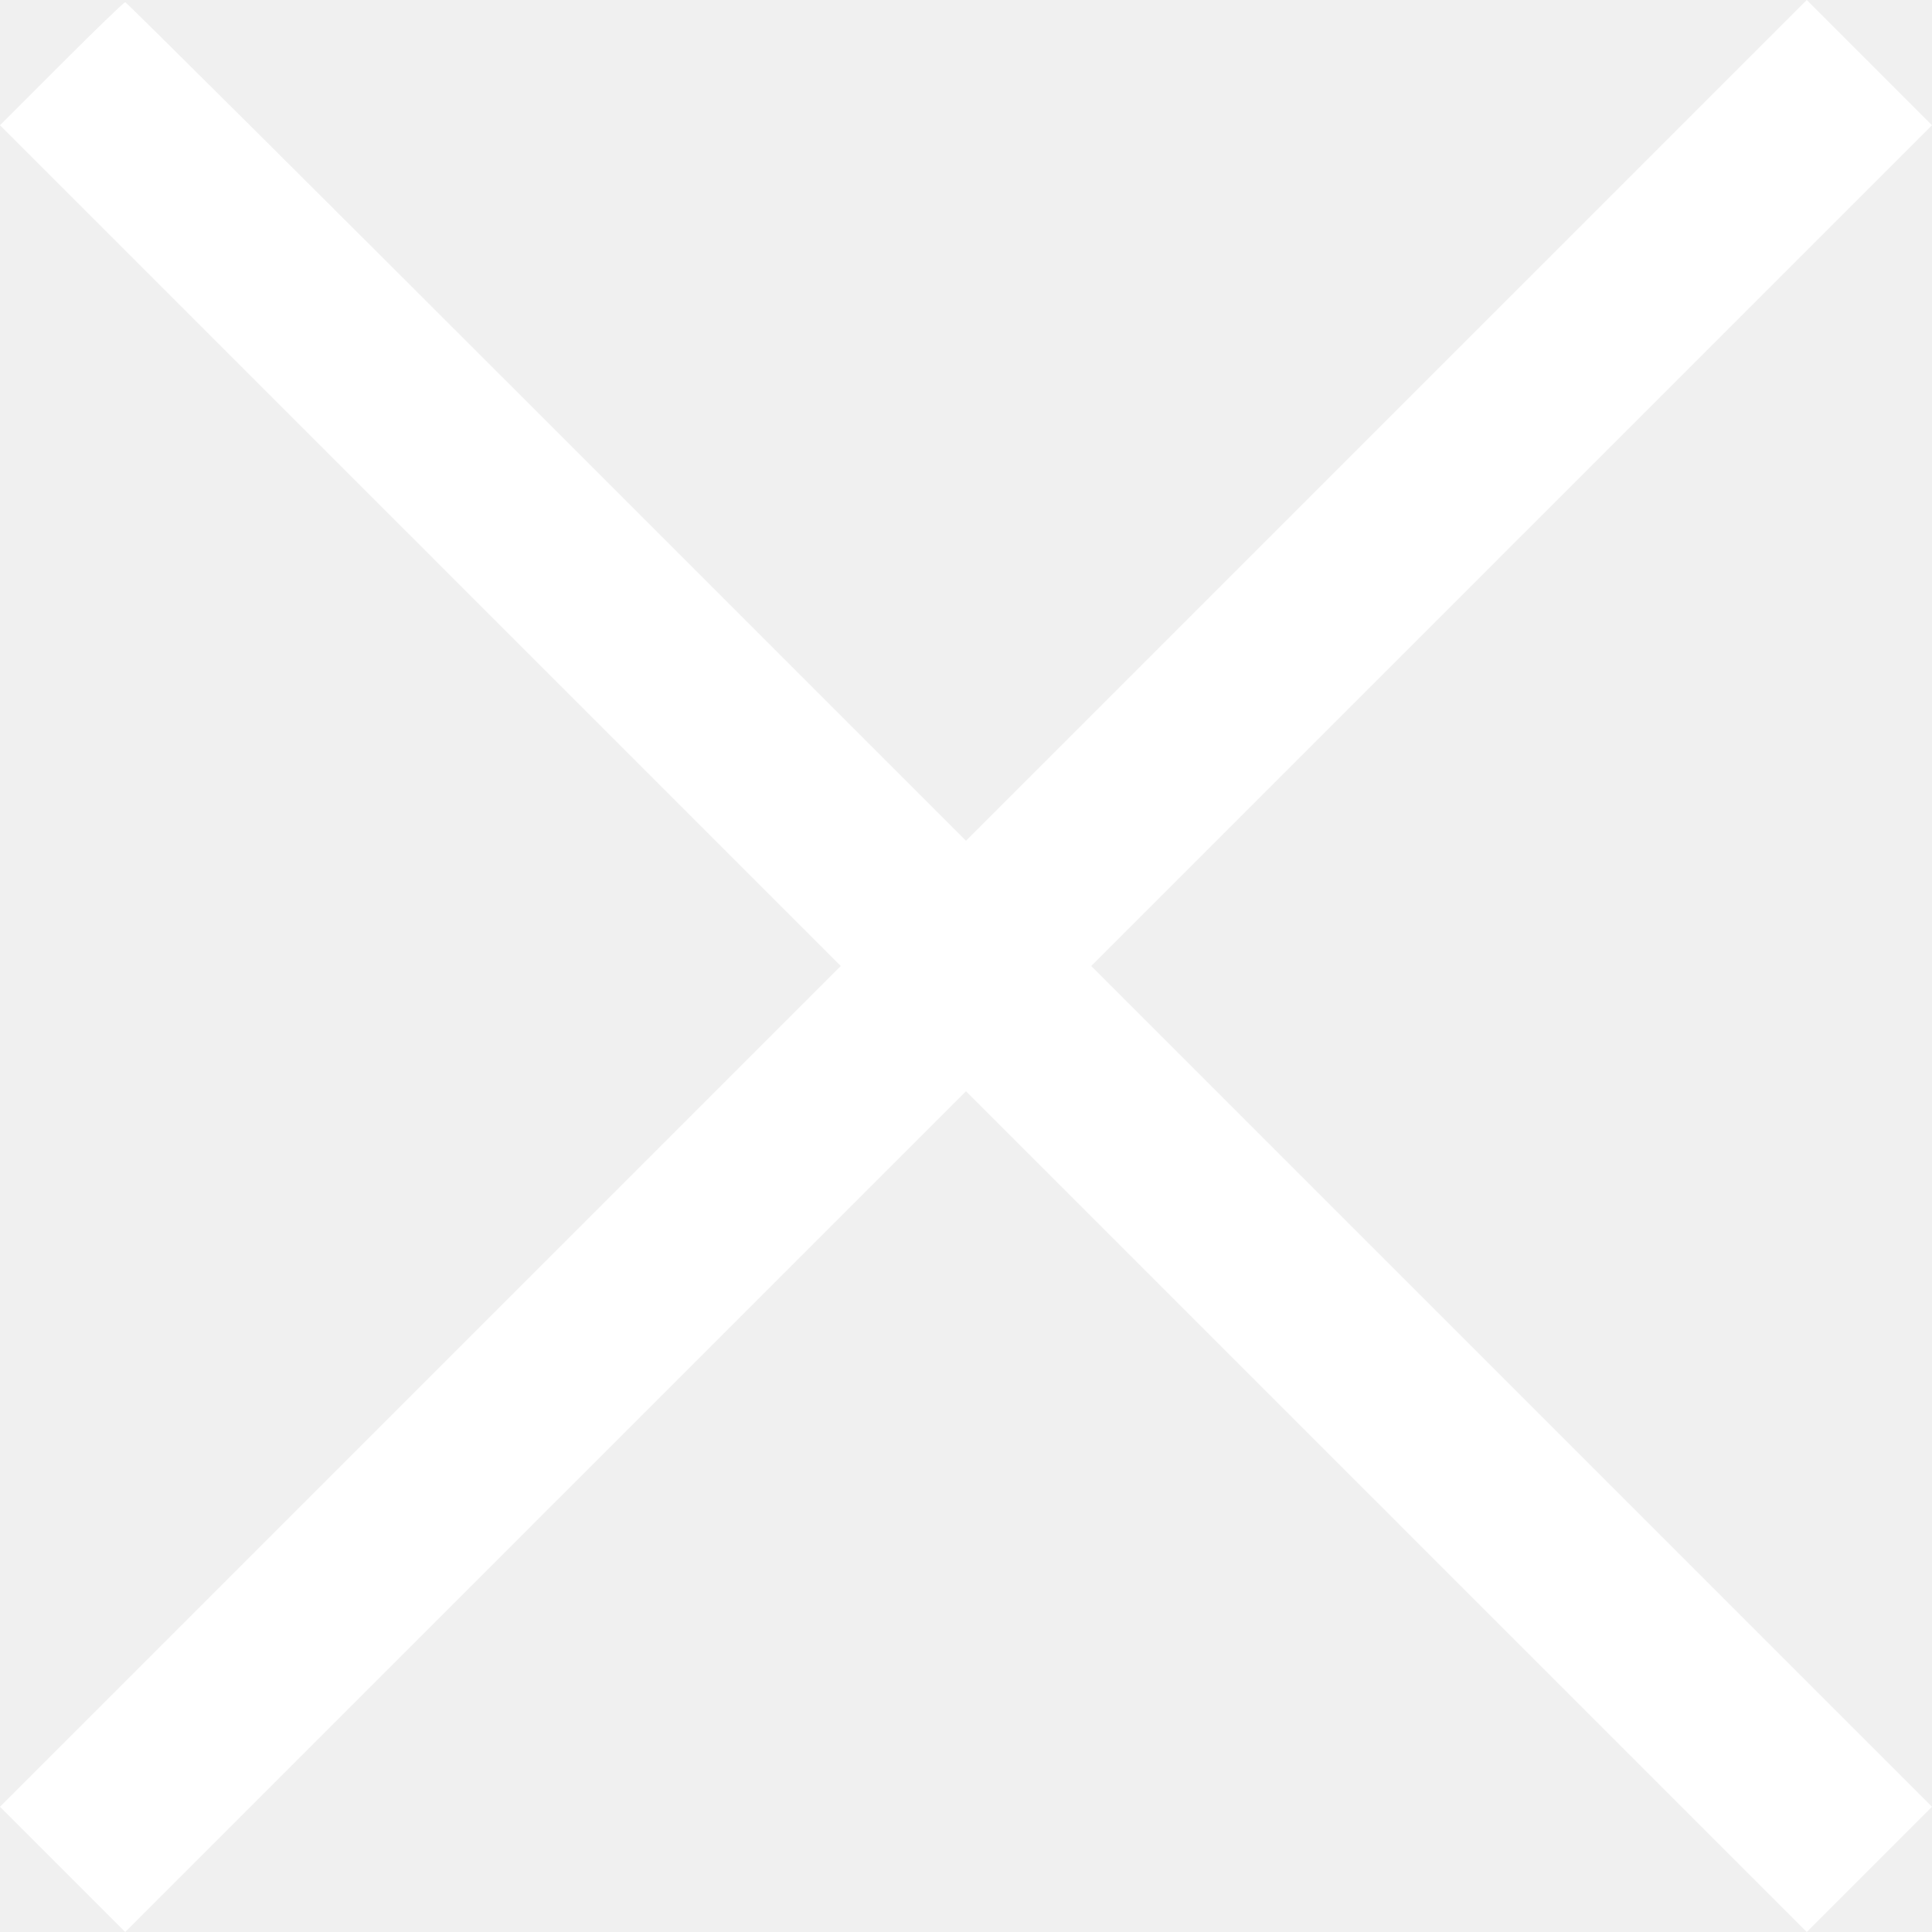
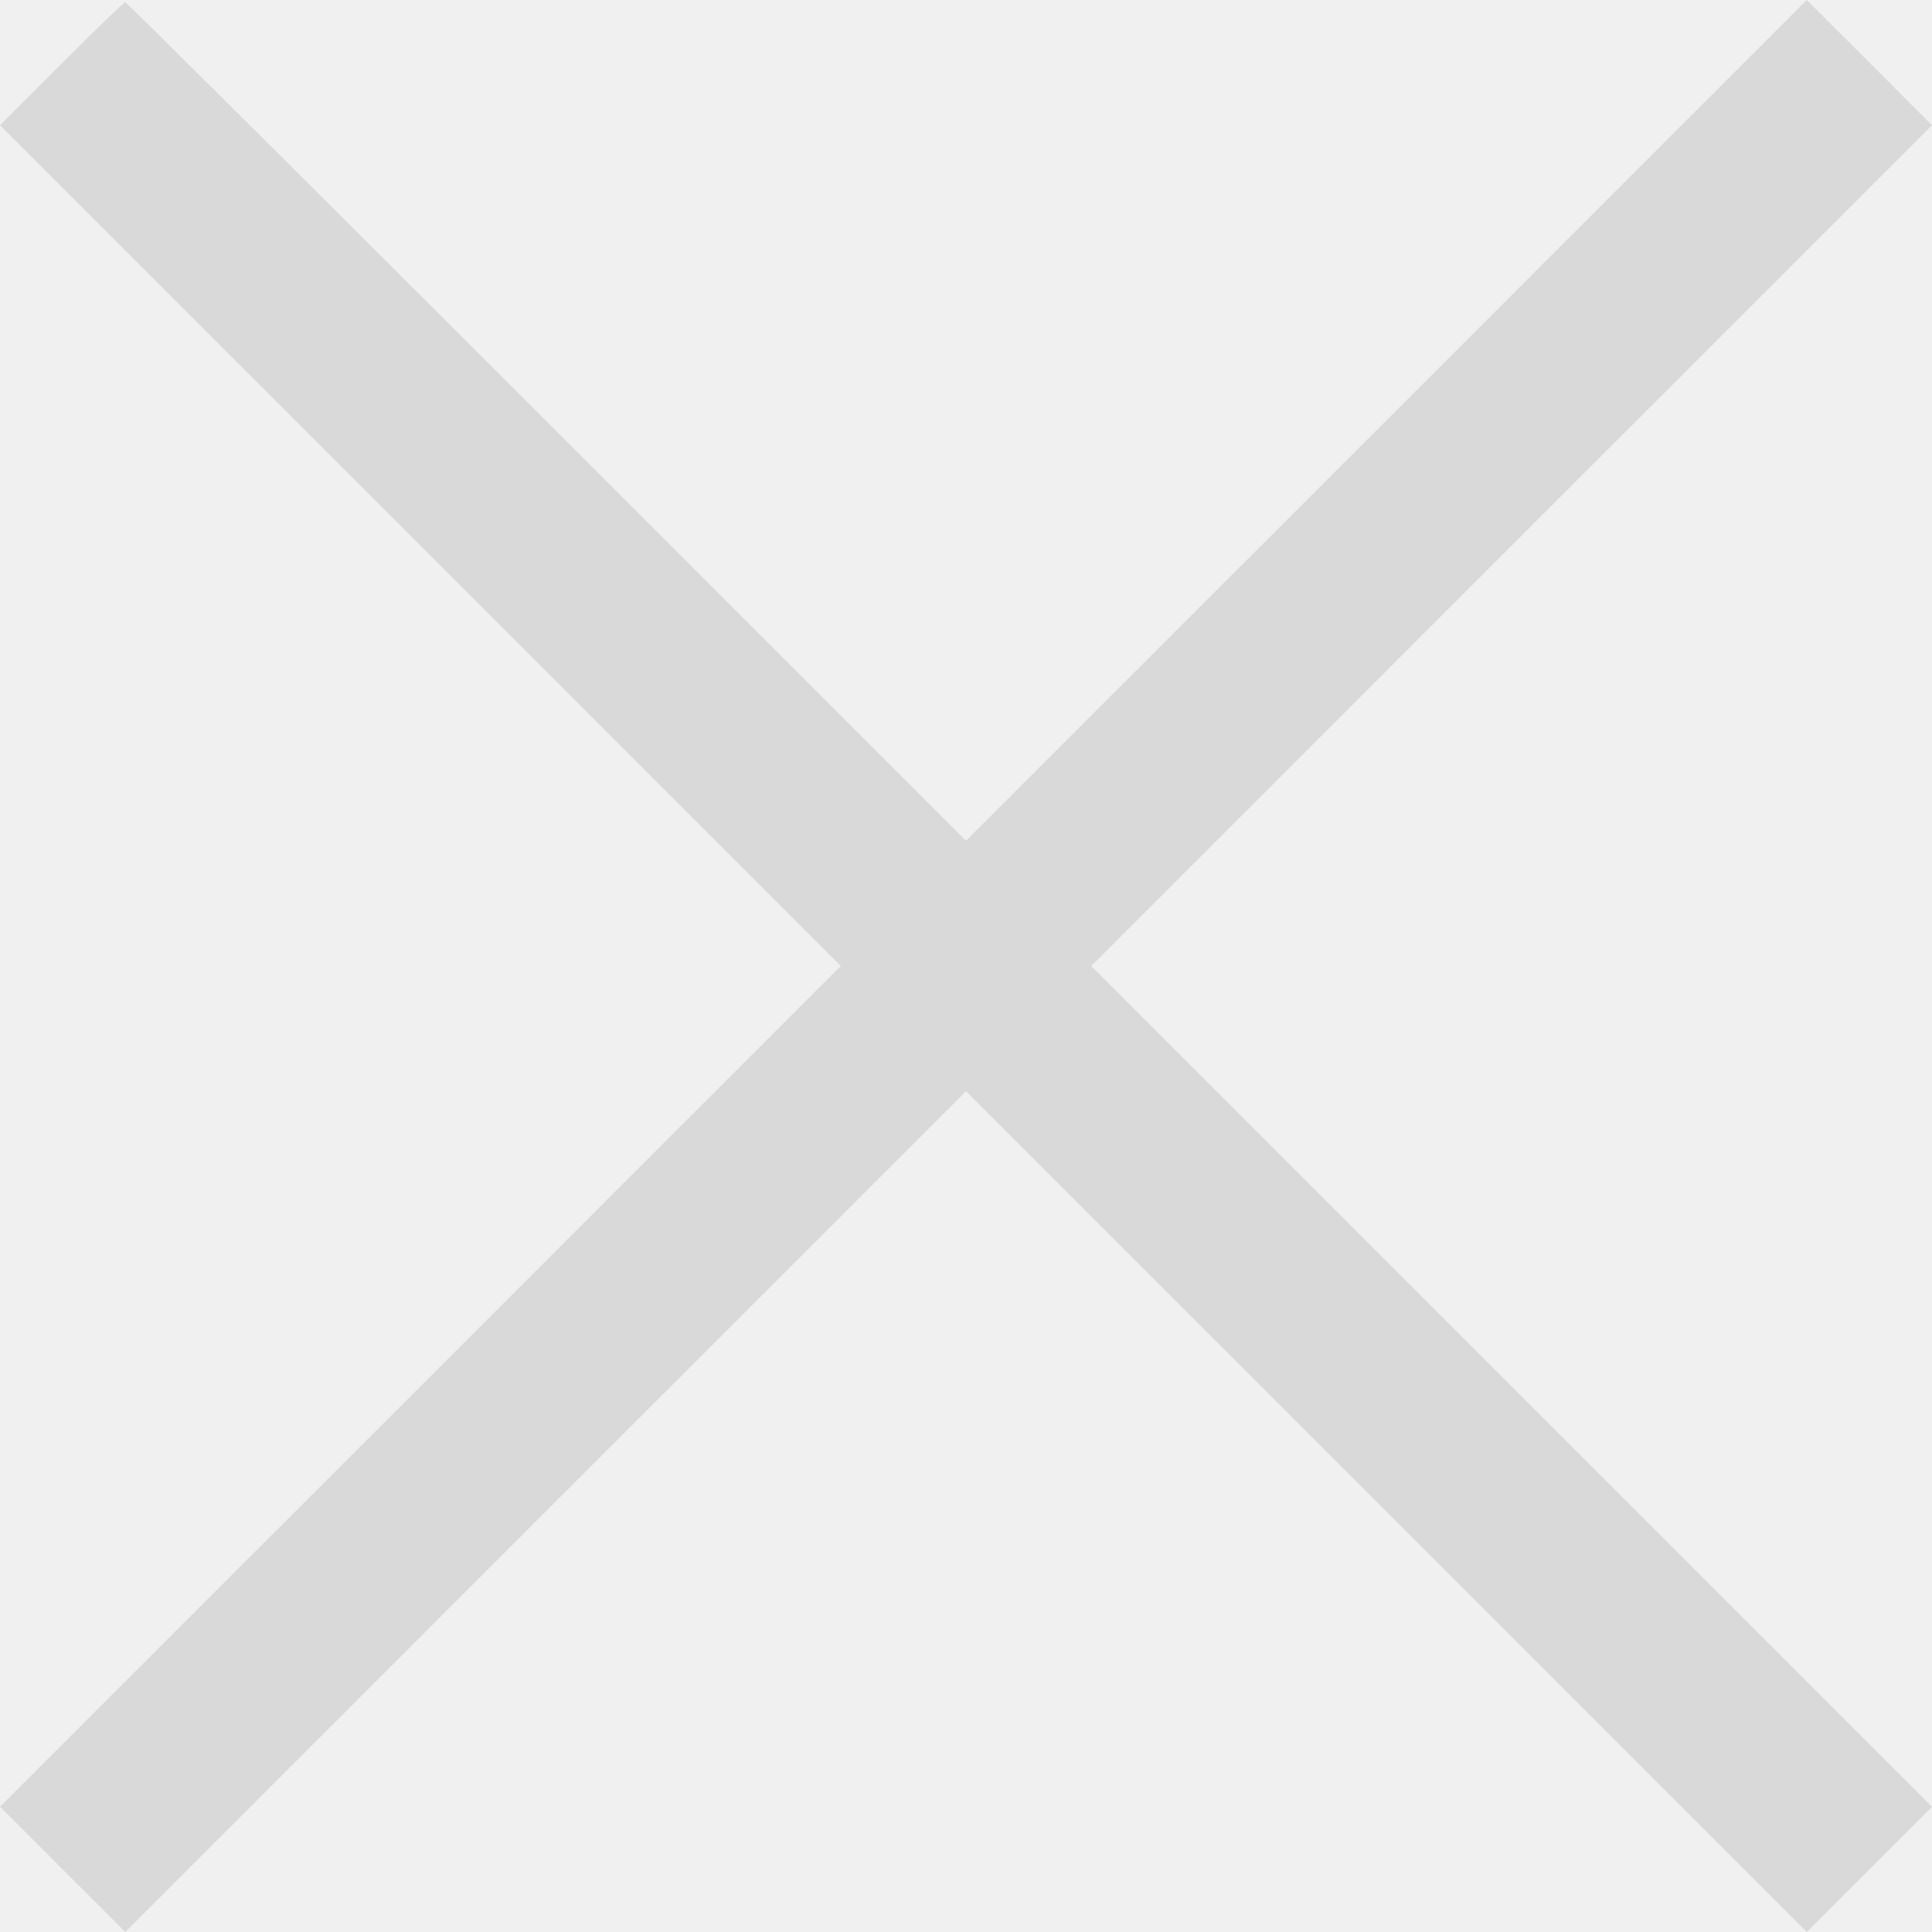
<svg xmlns="http://www.w3.org/2000/svg" width="40" height="40" viewBox="0 0 40 40" fill="none">
-   <path d="M1.269 1.324L0 2.593L8.704 11.296L17.407 20L8.704 28.704L0 37.407L1.296 38.704L2.593 40L11.296 31.296L20 22.593L28.704 31.296L37.407 40L38.704 38.704L40 37.407L31.296 28.704L22.593 20L31.296 11.296L40 2.593L38.704 1.296L37.407 0L28.704 8.704L20 17.407L11.315 8.722C6.546 3.954 2.62 0.046 2.593 0.046C2.565 0.046 1.972 0.62 1.269 1.324Z" fill="white" />
+   <path d="M1.269 1.324L0 2.593L8.704 11.296L17.407 20L8.704 28.704L0 37.407L1.296 38.704L2.593 40L11.296 31.296L20 22.593L28.704 31.296L37.407 40L38.704 38.704L40 37.407L31.296 28.704L22.593 20L31.296 11.296L40 2.593L38.704 1.296L37.407 0L28.704 8.704L20 17.407L11.315 8.722C6.546 3.954 2.62 0.046 2.593 0.046C2.565 0.046 1.972 0.62 1.269 1.324Z" fill="#D9D9D9" />
</svg>
